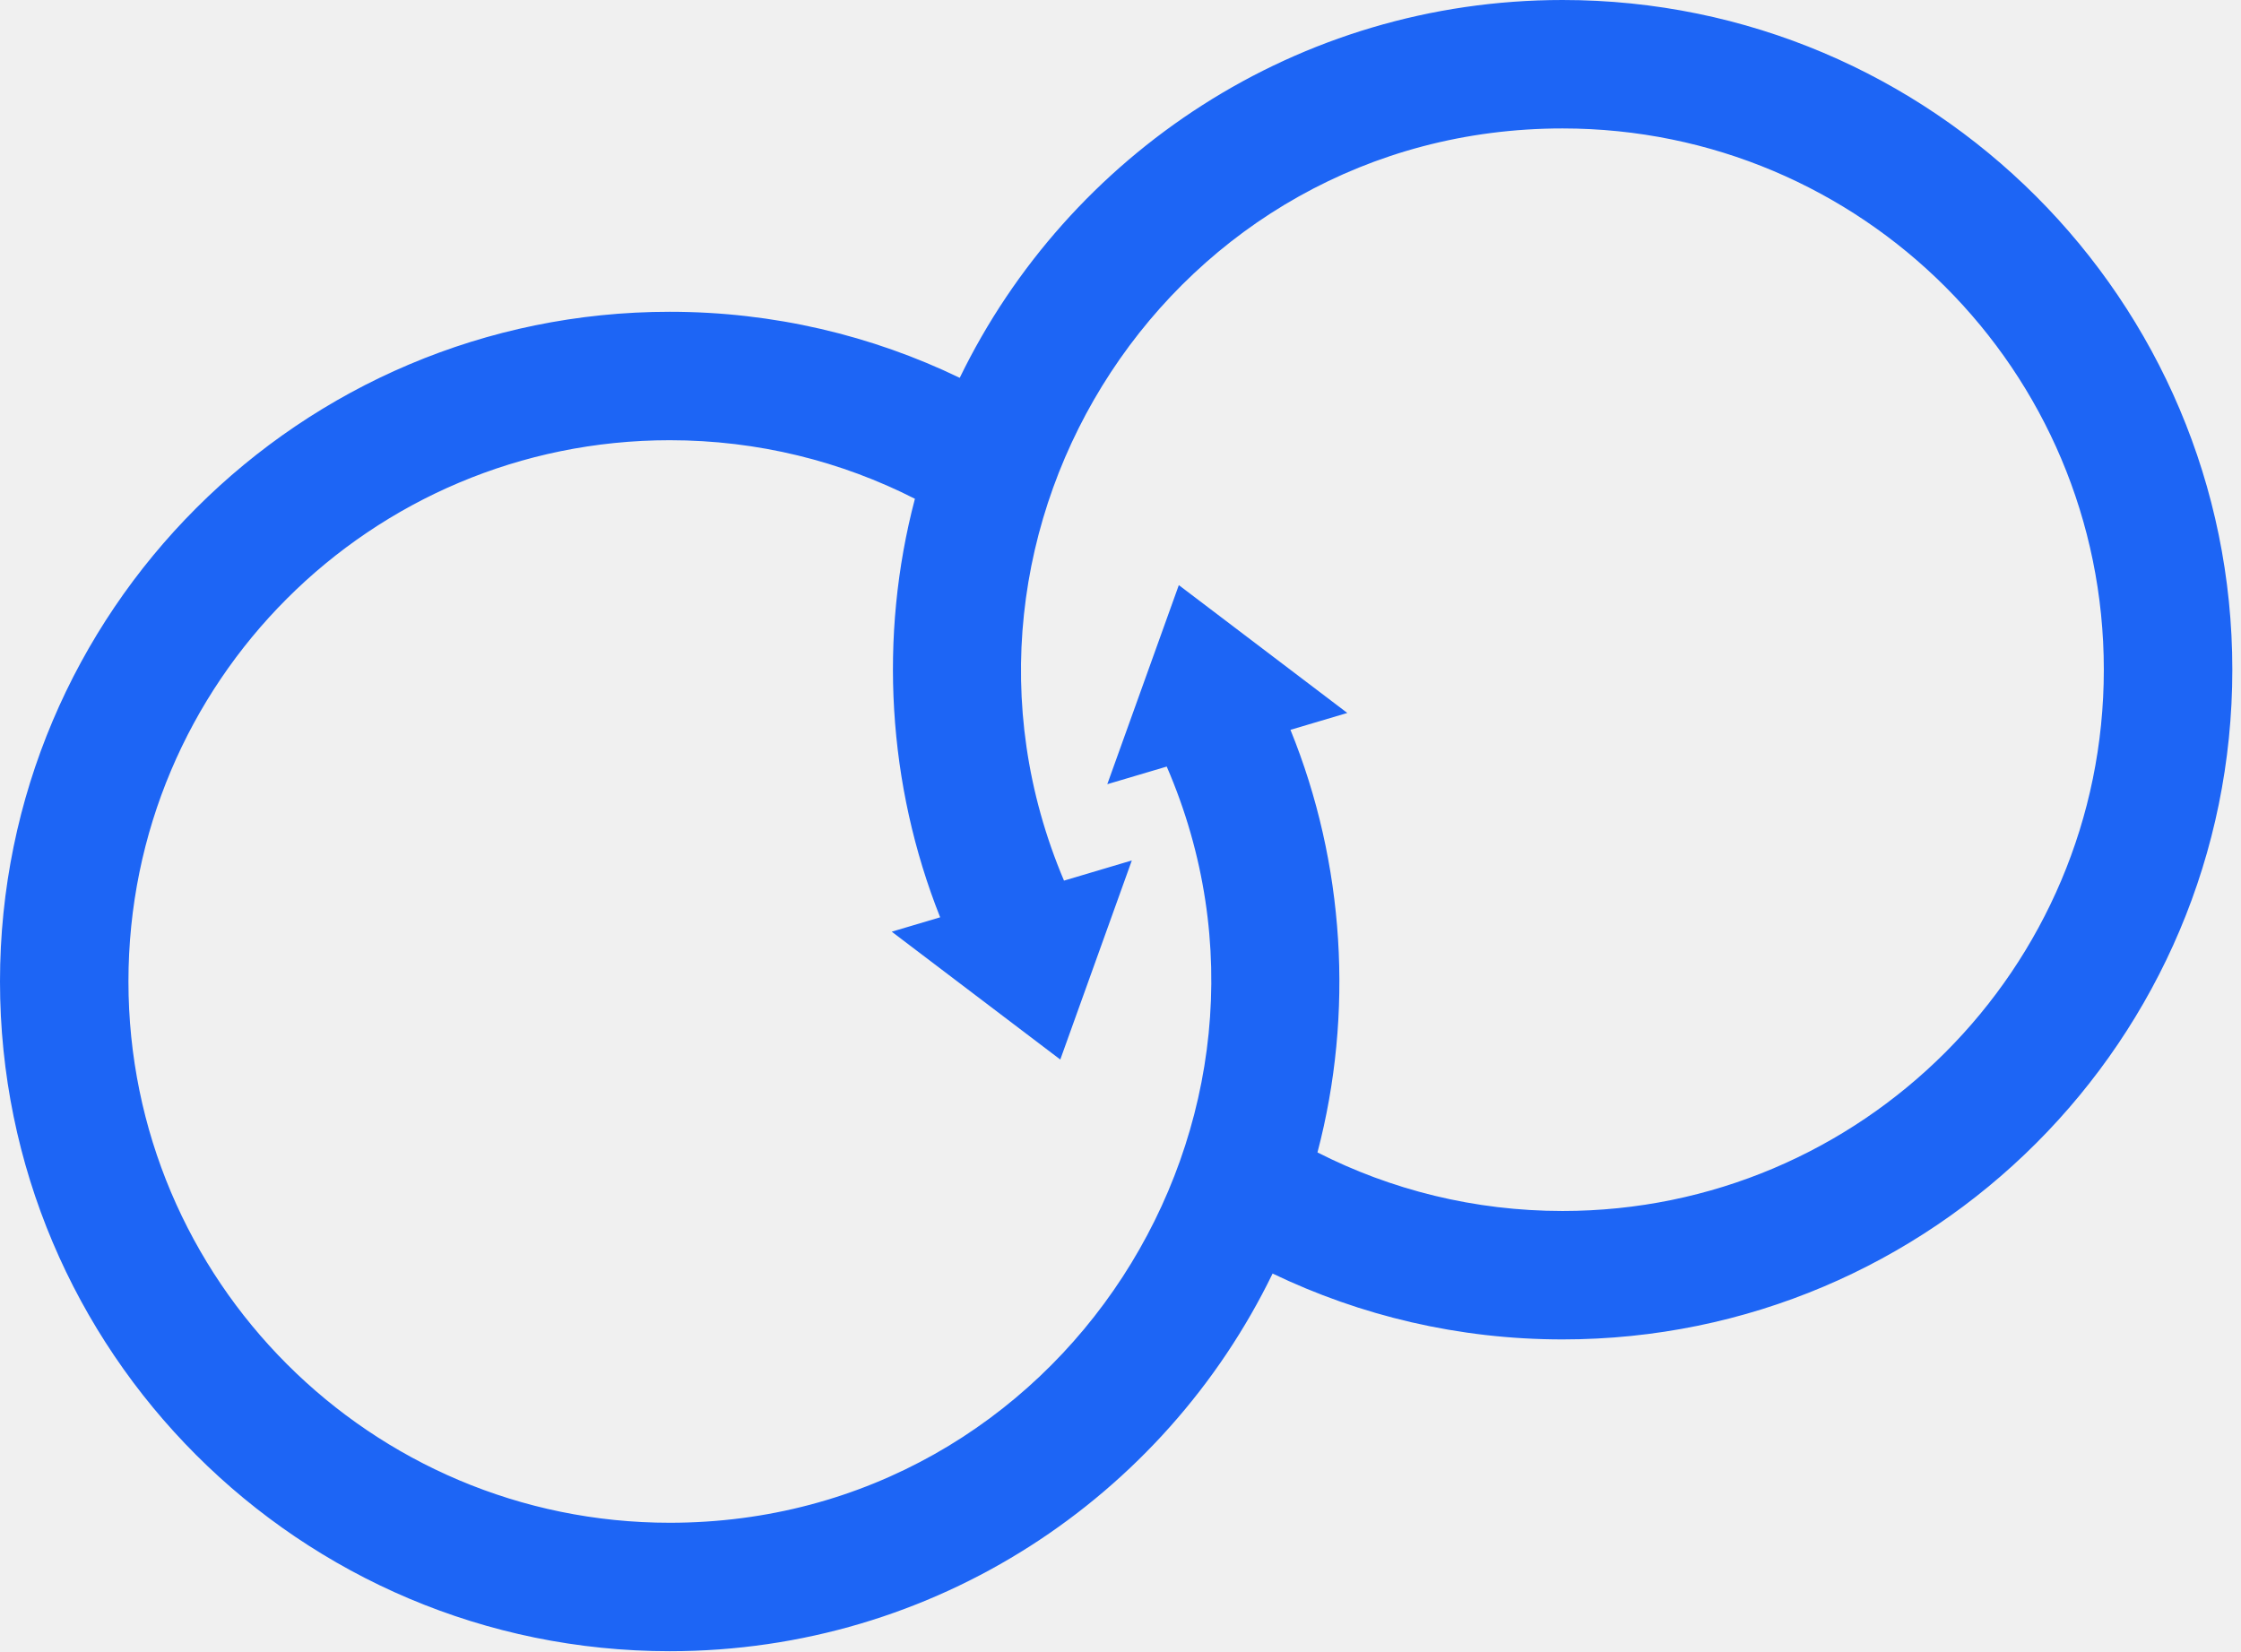
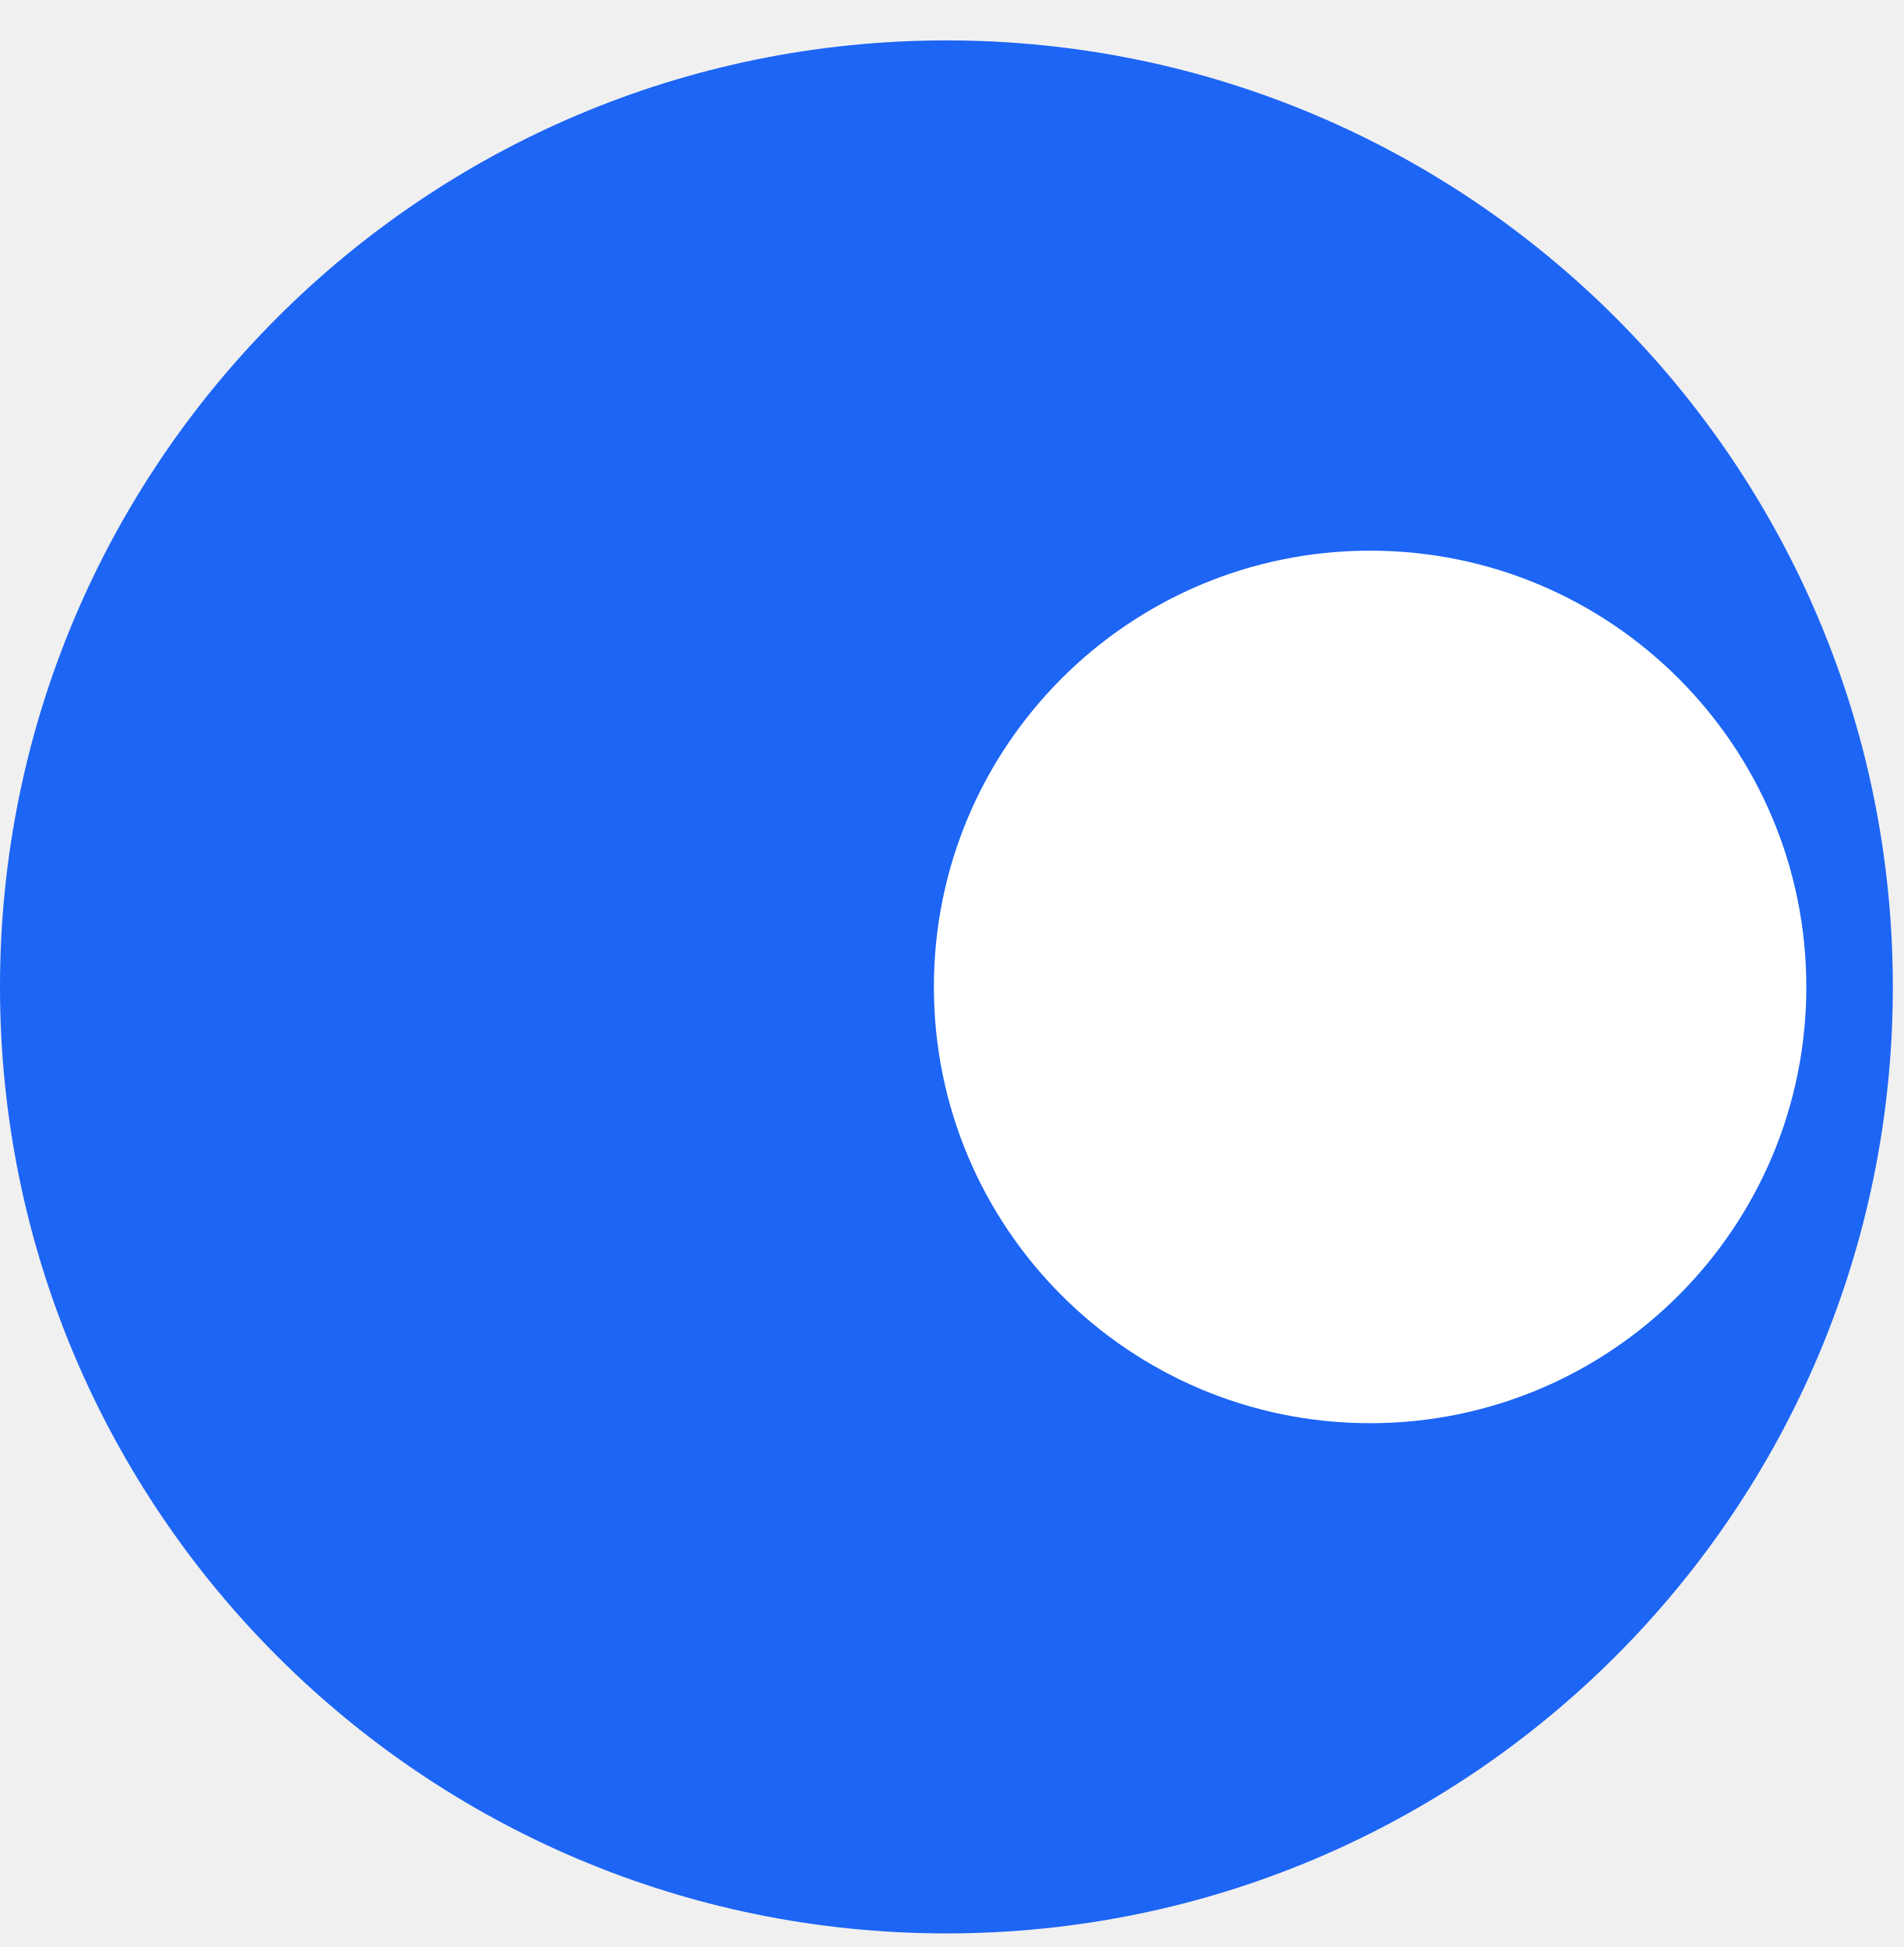
- <svg xmlns="http://www.w3.org/2000/svg" width="38" height="28" viewBox="0 0 38 28" fill="none">
-   <path d="M11.357 5.287C13.118 5.287 14.786 5.689 16.274 6.407C18.115 2.616 22.003 0 26.496 0C32.763 0 37.853 5.089 37.853 11.356C37.853 17.628 32.768 22.713 26.496 22.713C24.734 22.713 23.067 22.311 21.579 21.596C19.739 25.387 15.854 28 11.357 28C5.085 28 0 22.915 0 16.643C0 10.376 5.09 5.287 11.357 5.287ZM15.514 8.458C14.266 7.823 12.854 7.465 11.357 7.465C6.284 7.465 2.178 11.57 2.178 16.643C2.178 21.712 6.288 25.822 11.357 25.822C18.009 25.822 22.372 18.98 19.784 12.999L18.776 13.298L19.989 9.922L22.846 12.09L21.882 12.376C22.802 14.637 22.96 17.183 22.34 19.542C23.587 20.177 25 20.535 26.496 20.535C31.565 20.535 35.674 16.425 35.674 11.356C35.674 6.283 31.569 2.178 26.496 2.178C19.873 2.178 15.509 8.956 18.042 14.933L19.192 14.591L17.979 17.967L15.121 15.799L15.942 15.555C15.049 13.311 14.898 10.793 15.514 8.458Z" fill="#1D65F5" />
+ <svg xmlns="http://www.w3.org/2000/svg" viewBox="0 0 44 44" width="44" height="45" fill="none">
+   <circle class="logo-c" cx="21.876" cy="22.31" r="21.876" fill="#1D65F5" />
+   <circle class="logo-c-sm" r="10.083" transform="matrix(-1 0 0 1 31.6693 22.3103)" fill="white" />
</svg>
